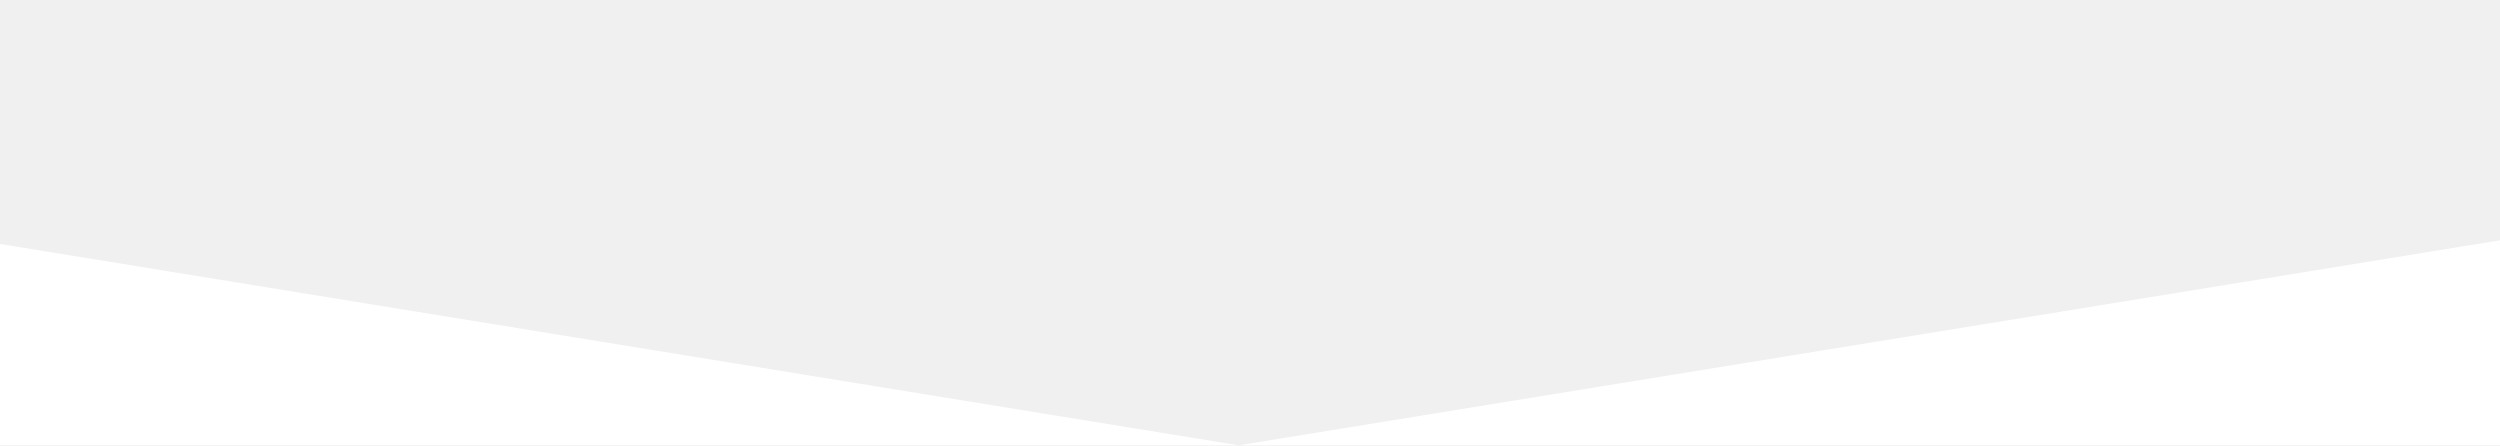
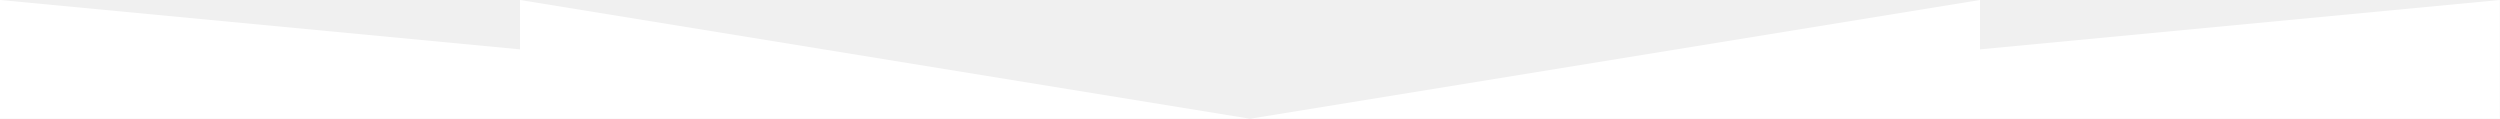
- <svg xmlns="http://www.w3.org/2000/svg" width="320" height="57" fill="none">
-   <path d="M-192.171 23.7L-442 0v57h600.55L-192.171 0v23.7zm701.442 0V0L158.55 57H759V0L509.271 23.7z" fill="#fff" />
+ <svg xmlns="http://www.w3.org/2000/svg" width="1200" height="57" viewBox="0 0 1200 57" fill="none">
+   <path d="M249.6 23.7L0 0V57H249.6H600L249.6 0V23.7Z" fill="white" />
+   <path d="M950.4 23.7V0L600 57H950.4H1199.9V0L950.4 23.7Z" fill="white" />
</svg>
